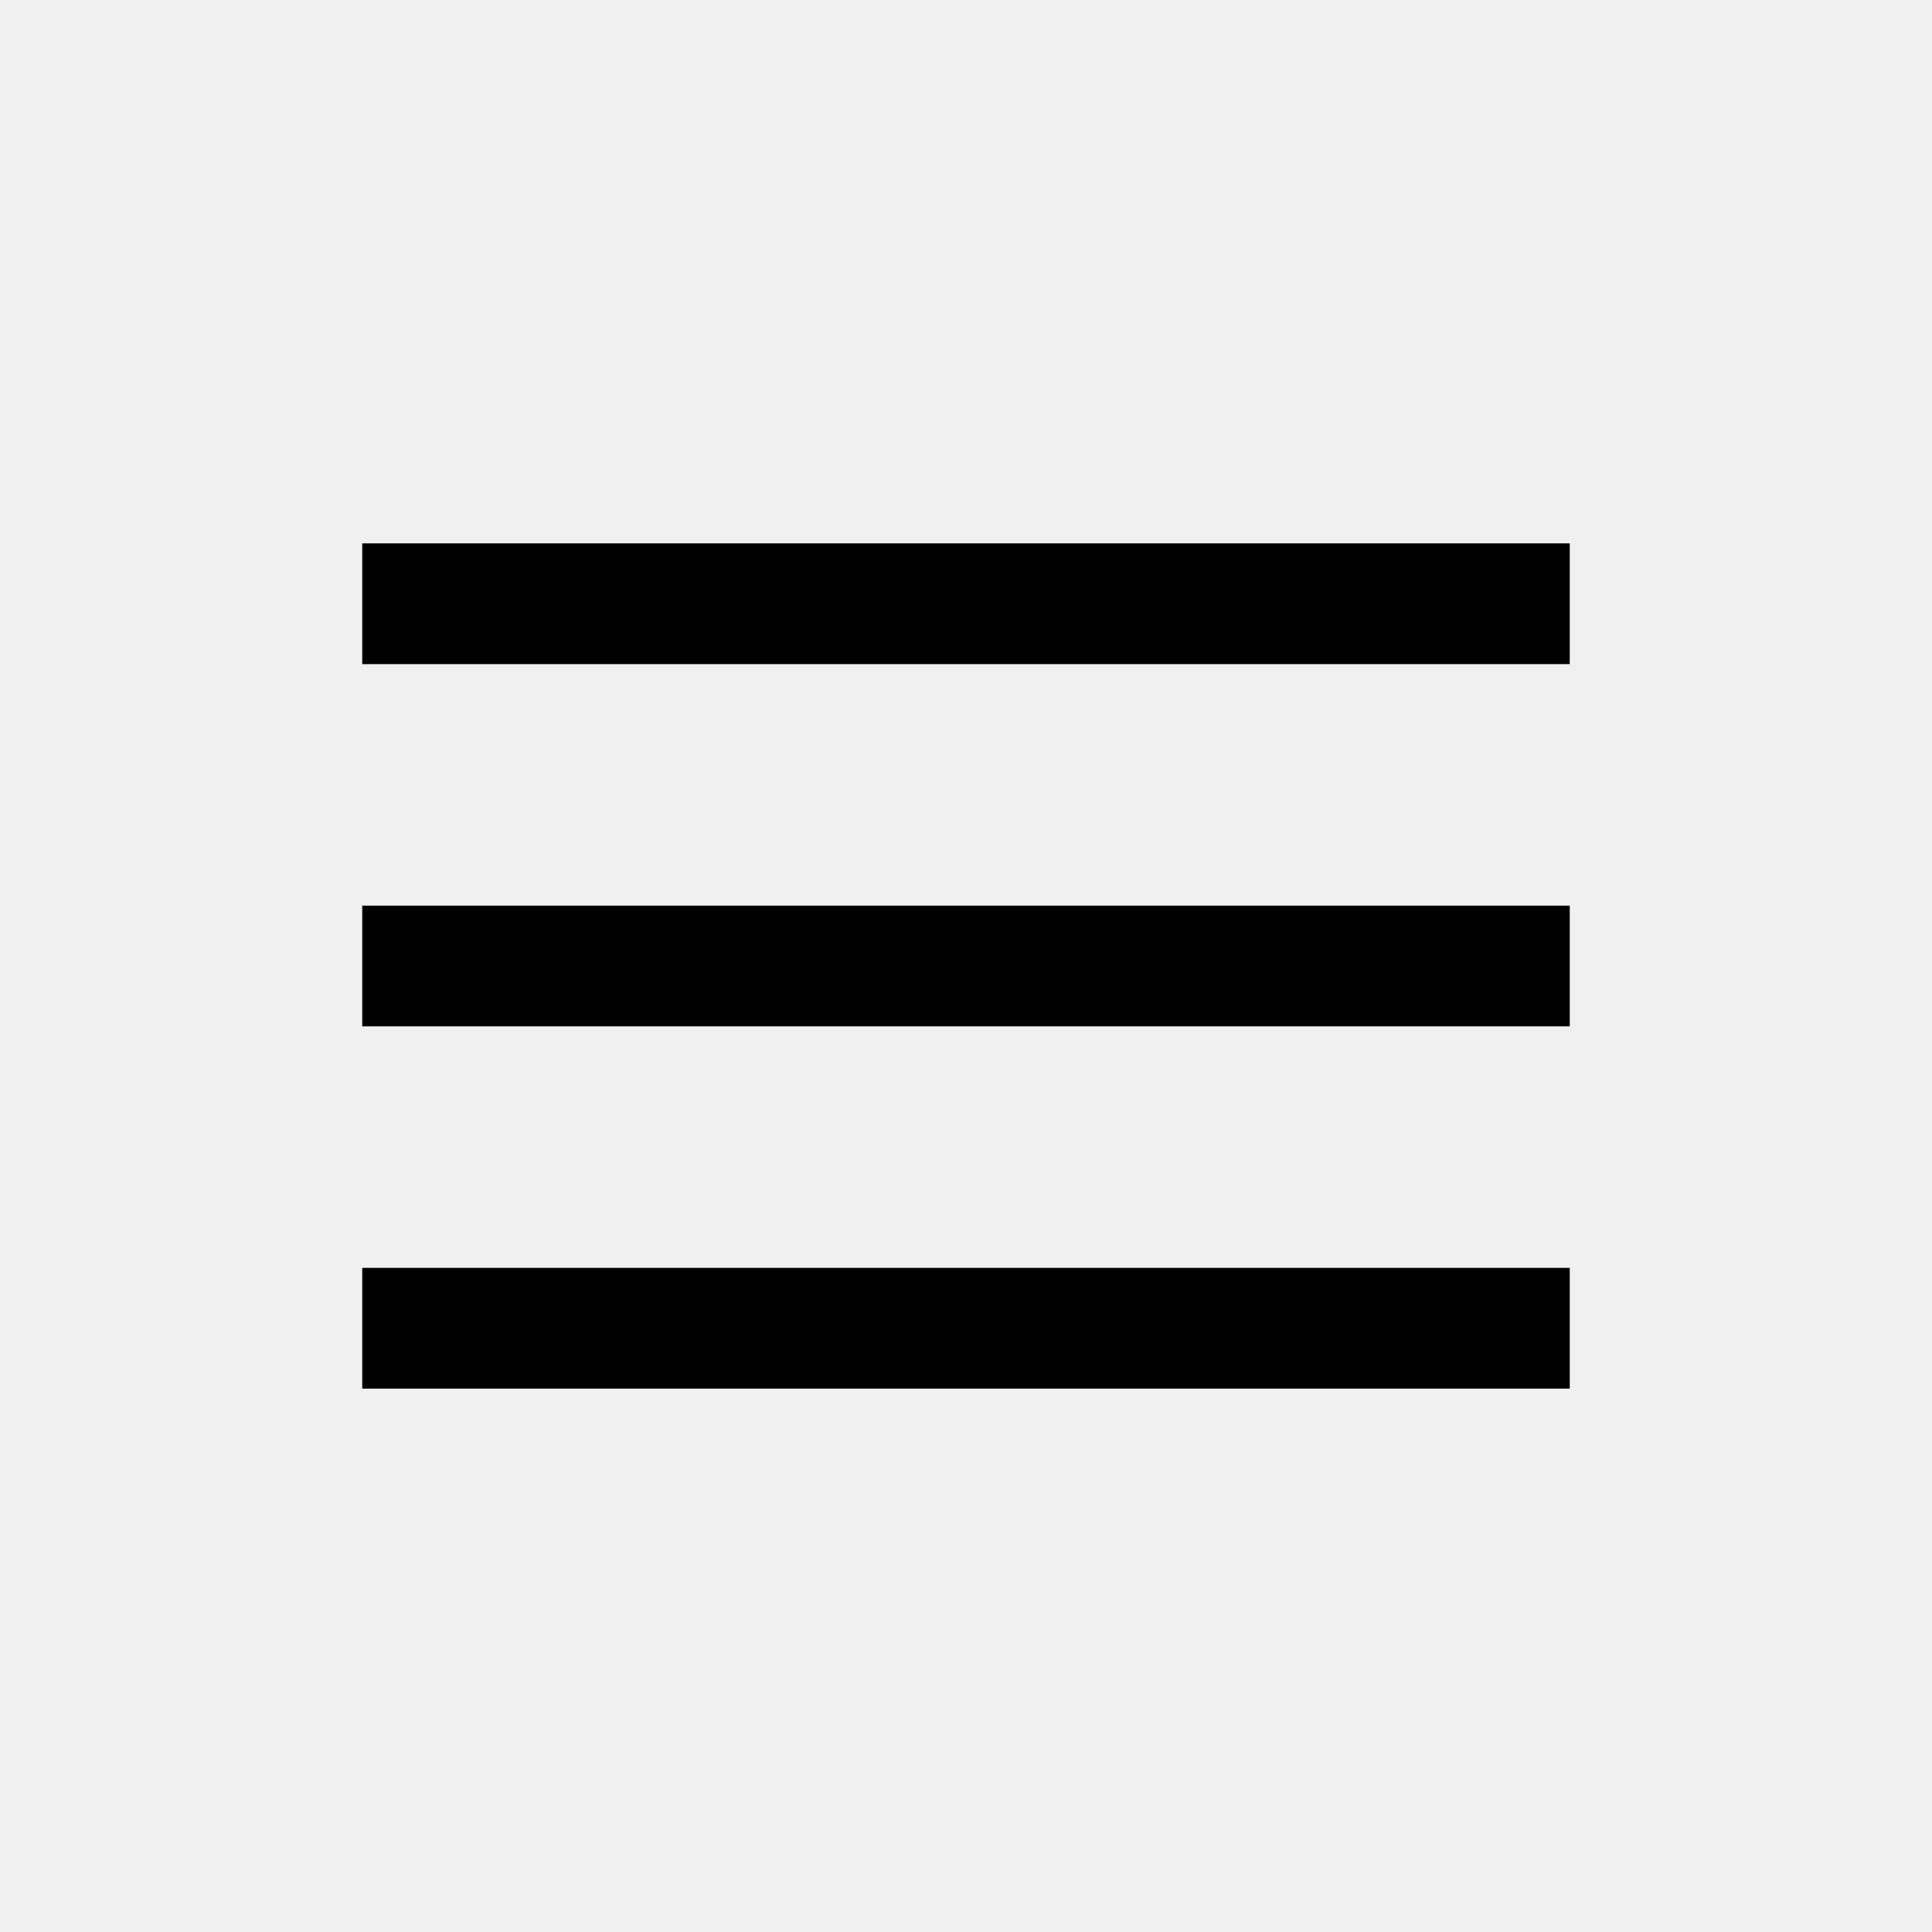
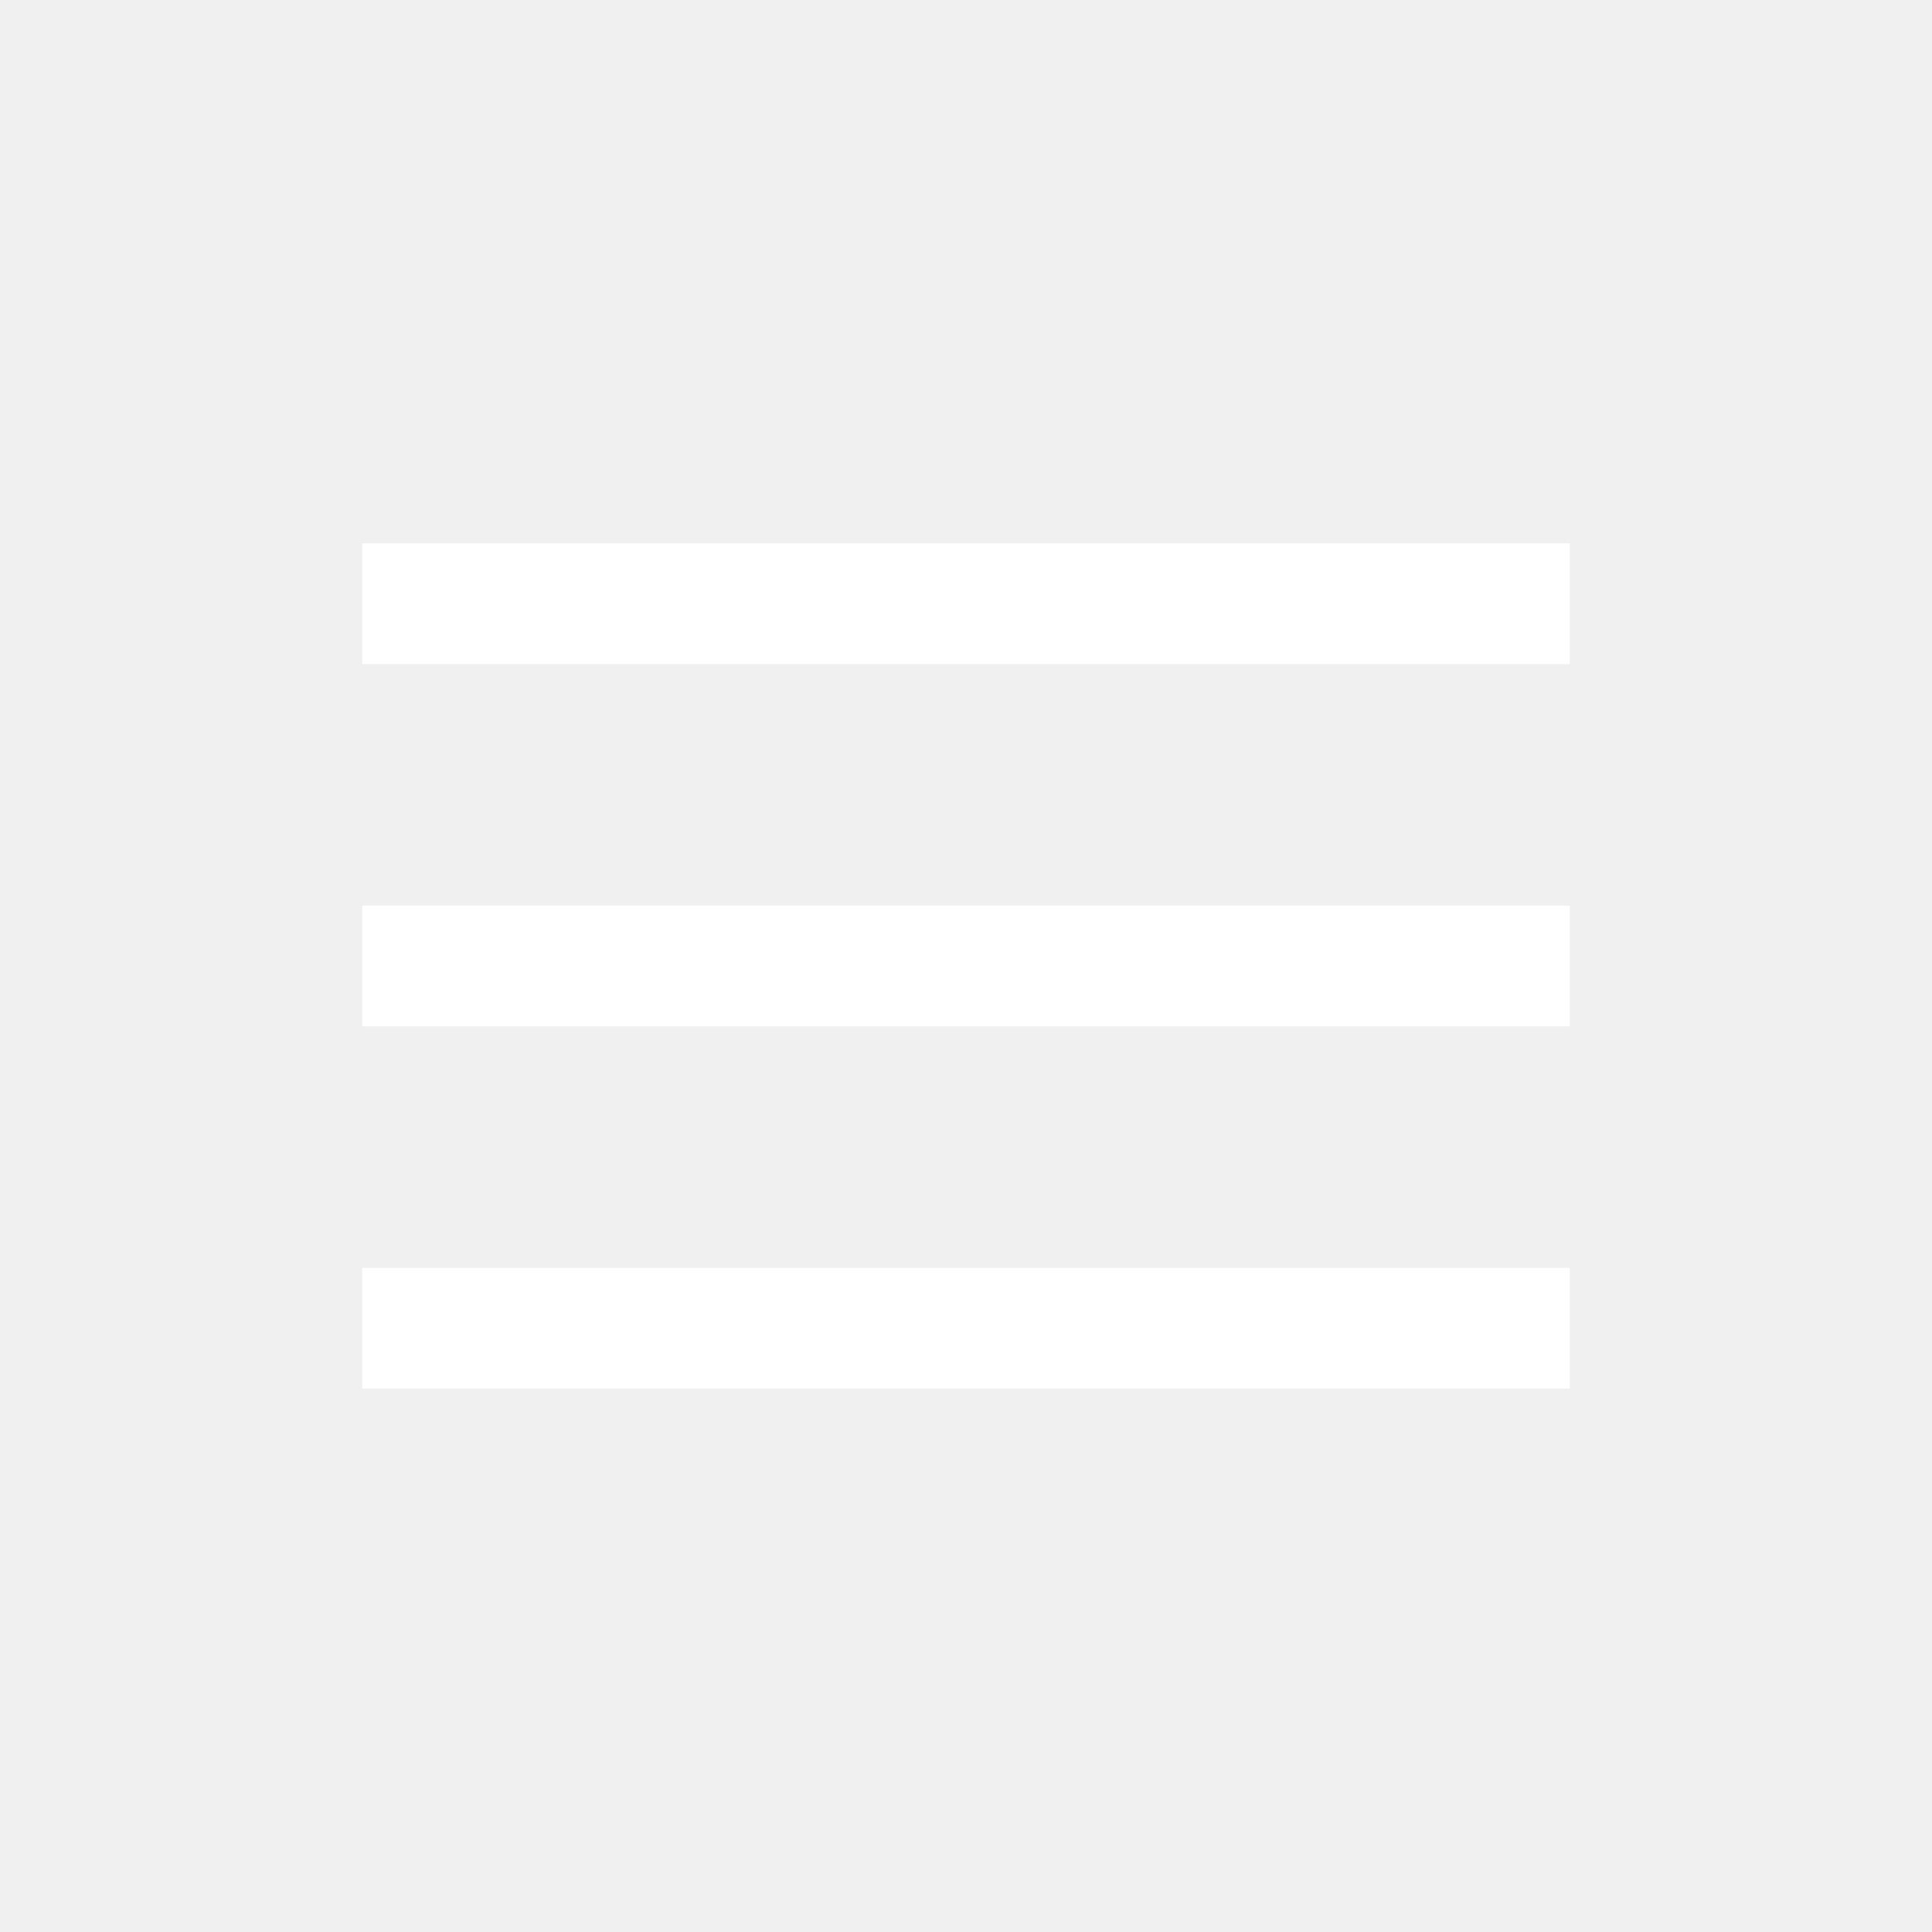
<svg xmlns="http://www.w3.org/2000/svg" width="64px" height="64px" viewBox="0 0 24 24" fill="none">
  <g id="SVGRepo_bgCarrier" stroke-width="0" />
  <g id="SVGRepo_tracerCarrier" stroke-linecap="round" stroke-linejoin="round" />
  <g id="SVGRepo_iconCarrier">
-     <path fill-rule="evenodd" clip-rule="evenodd" d="M19.5 8.25H4.5V6.75H19.5V8.25Z" fill="#000000" />
-     <path fill-rule="evenodd" clip-rule="evenodd" d="M19.5 12.75H4.5V11.25H19.5V12.75Z" fill="#000000" />
-     <path fill-rule="evenodd" clip-rule="evenodd" d="M19.5 17.25H4.5V15.75H19.5V17.25Z" fill="#000000" />
+     <path fill-rule="evenodd" clip-rule="evenodd" d="M19.5 8.25H4.5V6.75H19.5V8.25Z" fill="#ffffff" />
+     <path fill-rule="evenodd" clip-rule="evenodd" d="M19.5 12.75H4.5V11.25H19.5V12.75Z" fill="#ffffff" />
+     <path fill-rule="evenodd" clip-rule="evenodd" d="M19.5 17.25H4.5V15.75H19.5V17.25Z" fill="#ffffff" />
  </g>
</svg>
